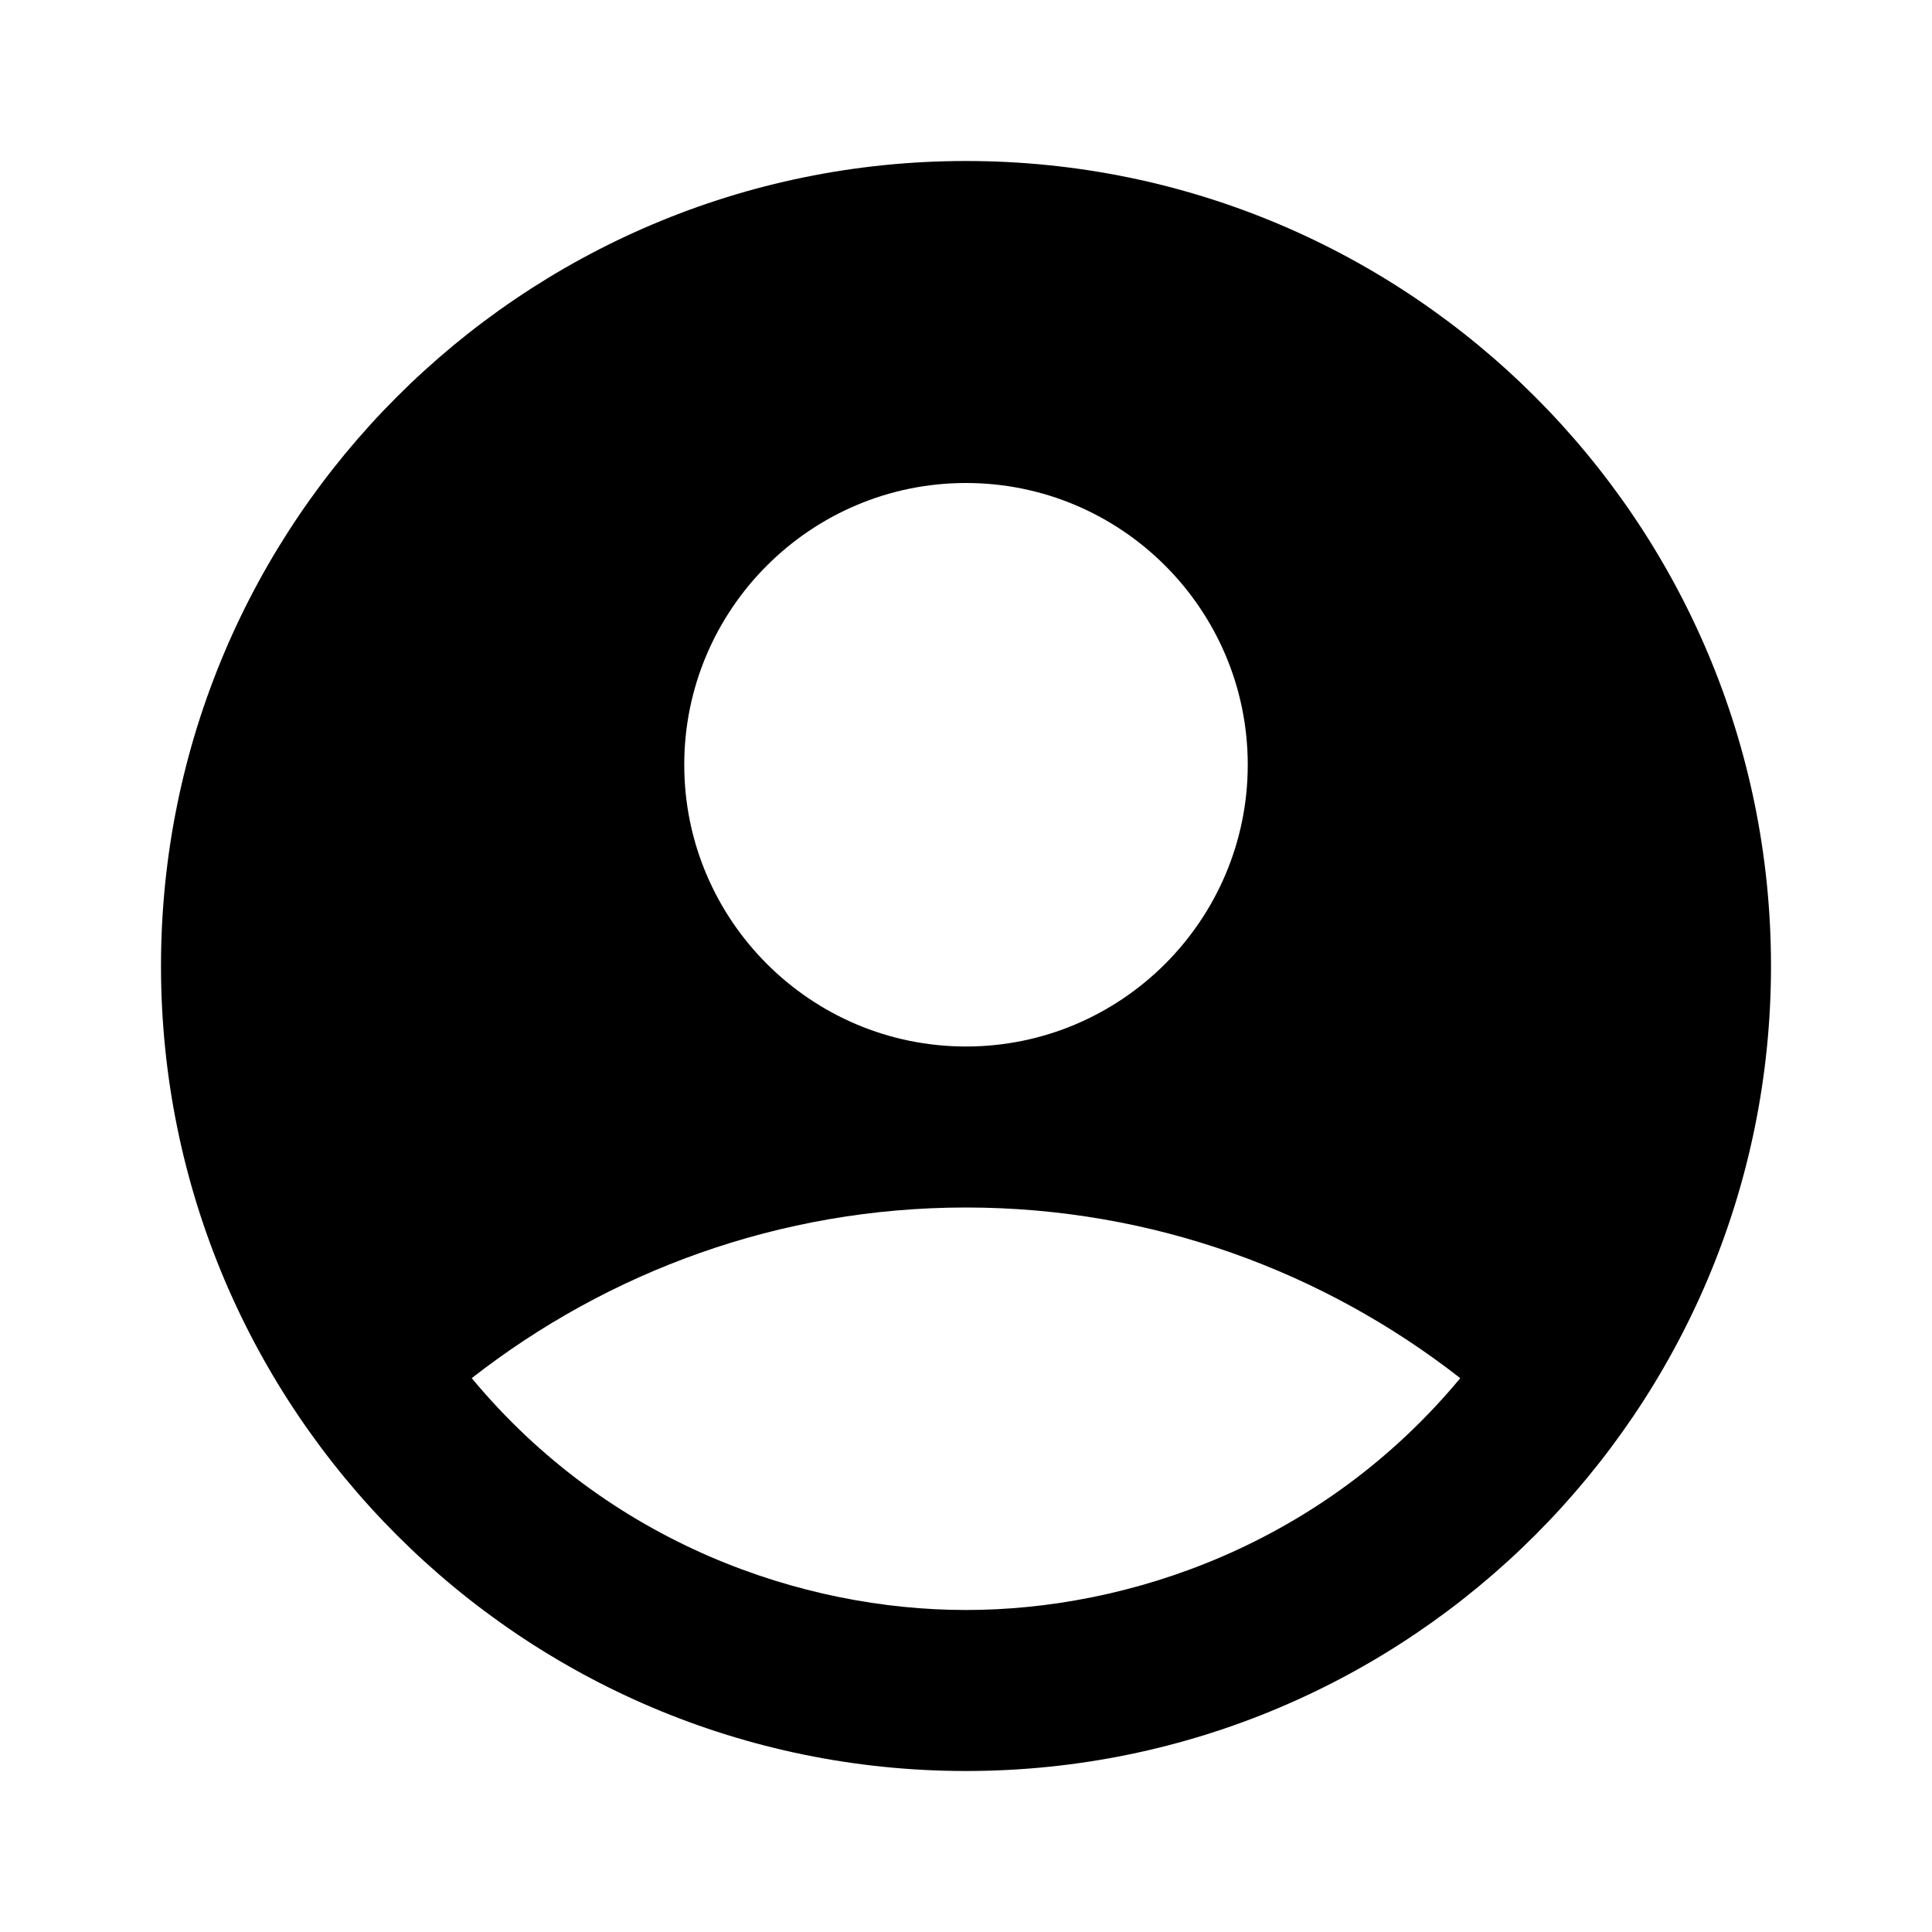
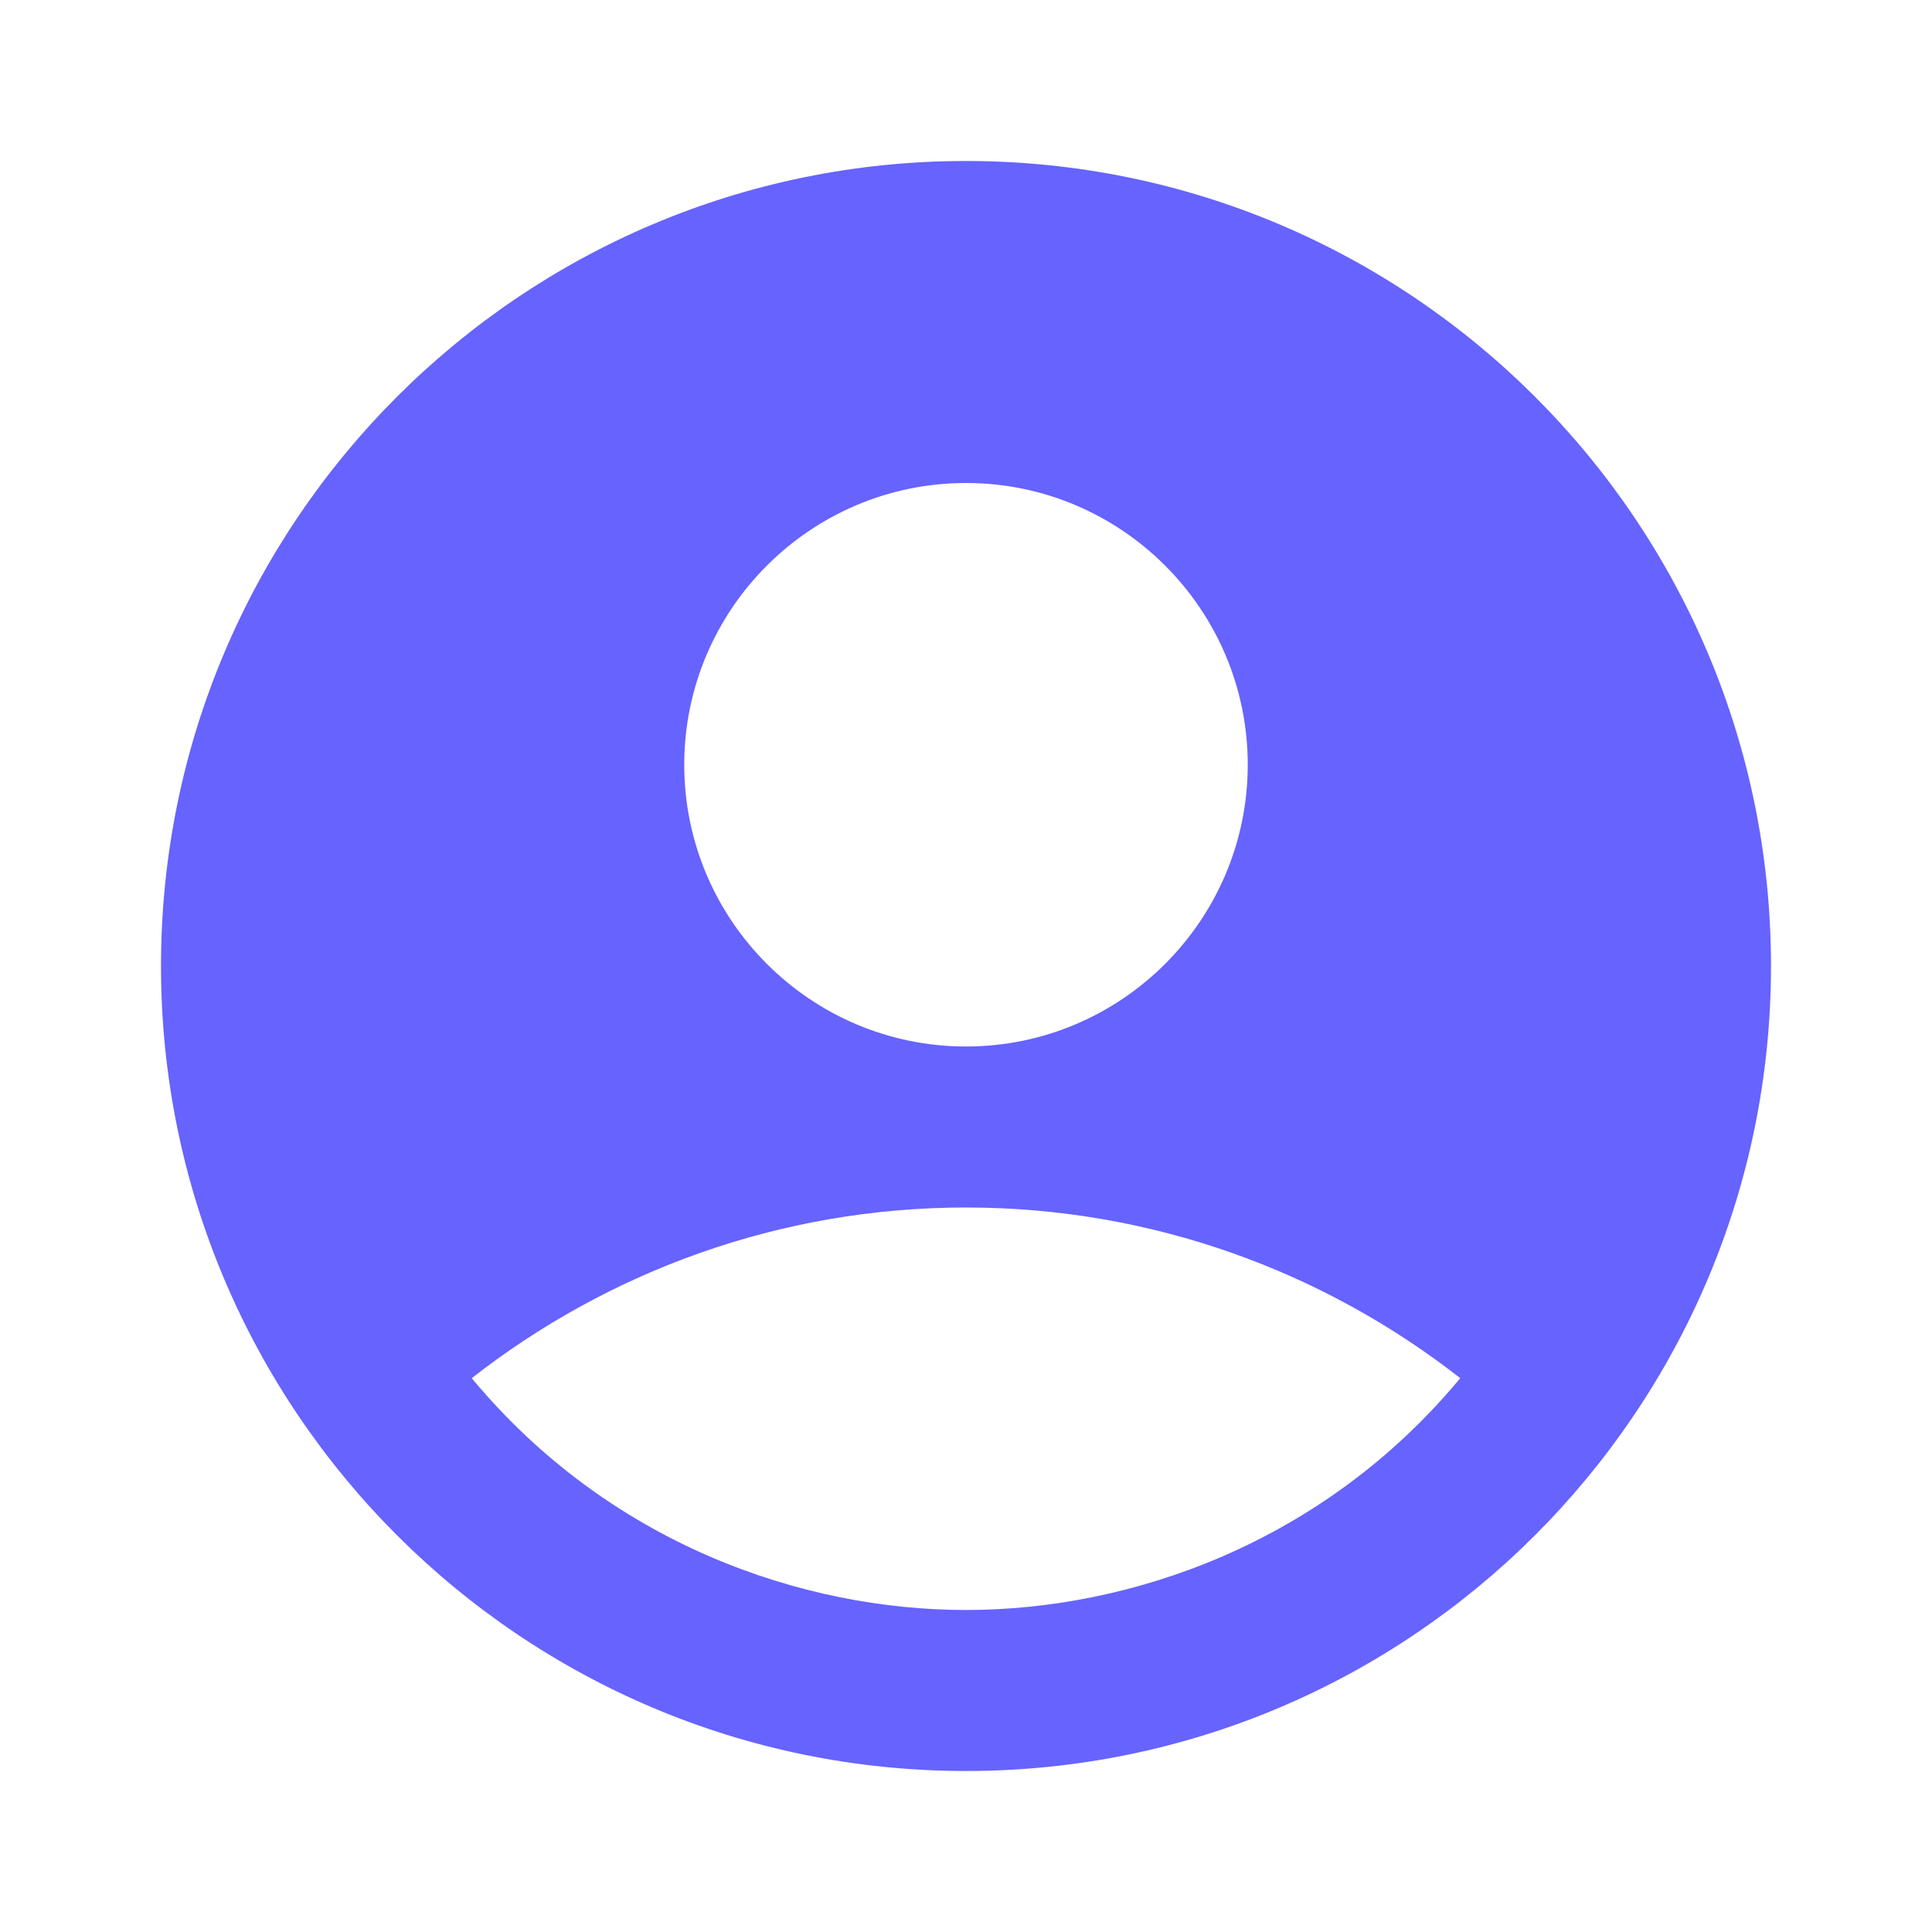
- <svg xmlns="http://www.w3.org/2000/svg" enable-background="new 0 0 24 24" height="24px" viewBox="0 0 24 24" width="24px" fill="#000000">
+ <svg xmlns="http://www.w3.org/2000/svg" enable-background="new 0 0 24 24" height="24px" viewBox="0 0 24 24" width="24px" fill="#6663ff">
  <g>
    <rect fill="none" height="24" width="24" />
  </g>
  <g>
    <path d="M12 2C6.48 2 2 6.48 2 12s4.48 10 10 10 10-4.48 10-10S17.52 2 12 2zm0 4c1.93 0 3.5 1.57 3.5 3.5S13.93 13 12 13s-3.5-1.57-3.5-3.5S10.07 6 12 6zm0 14c-2.03 0-4.43-.82-6.14-2.88C7.55 15.8 9.68 15 12 15s4.45.8 6.14 2.12C16.43 19.18 14.03 20 12 20z" />
  </g>
</svg>
